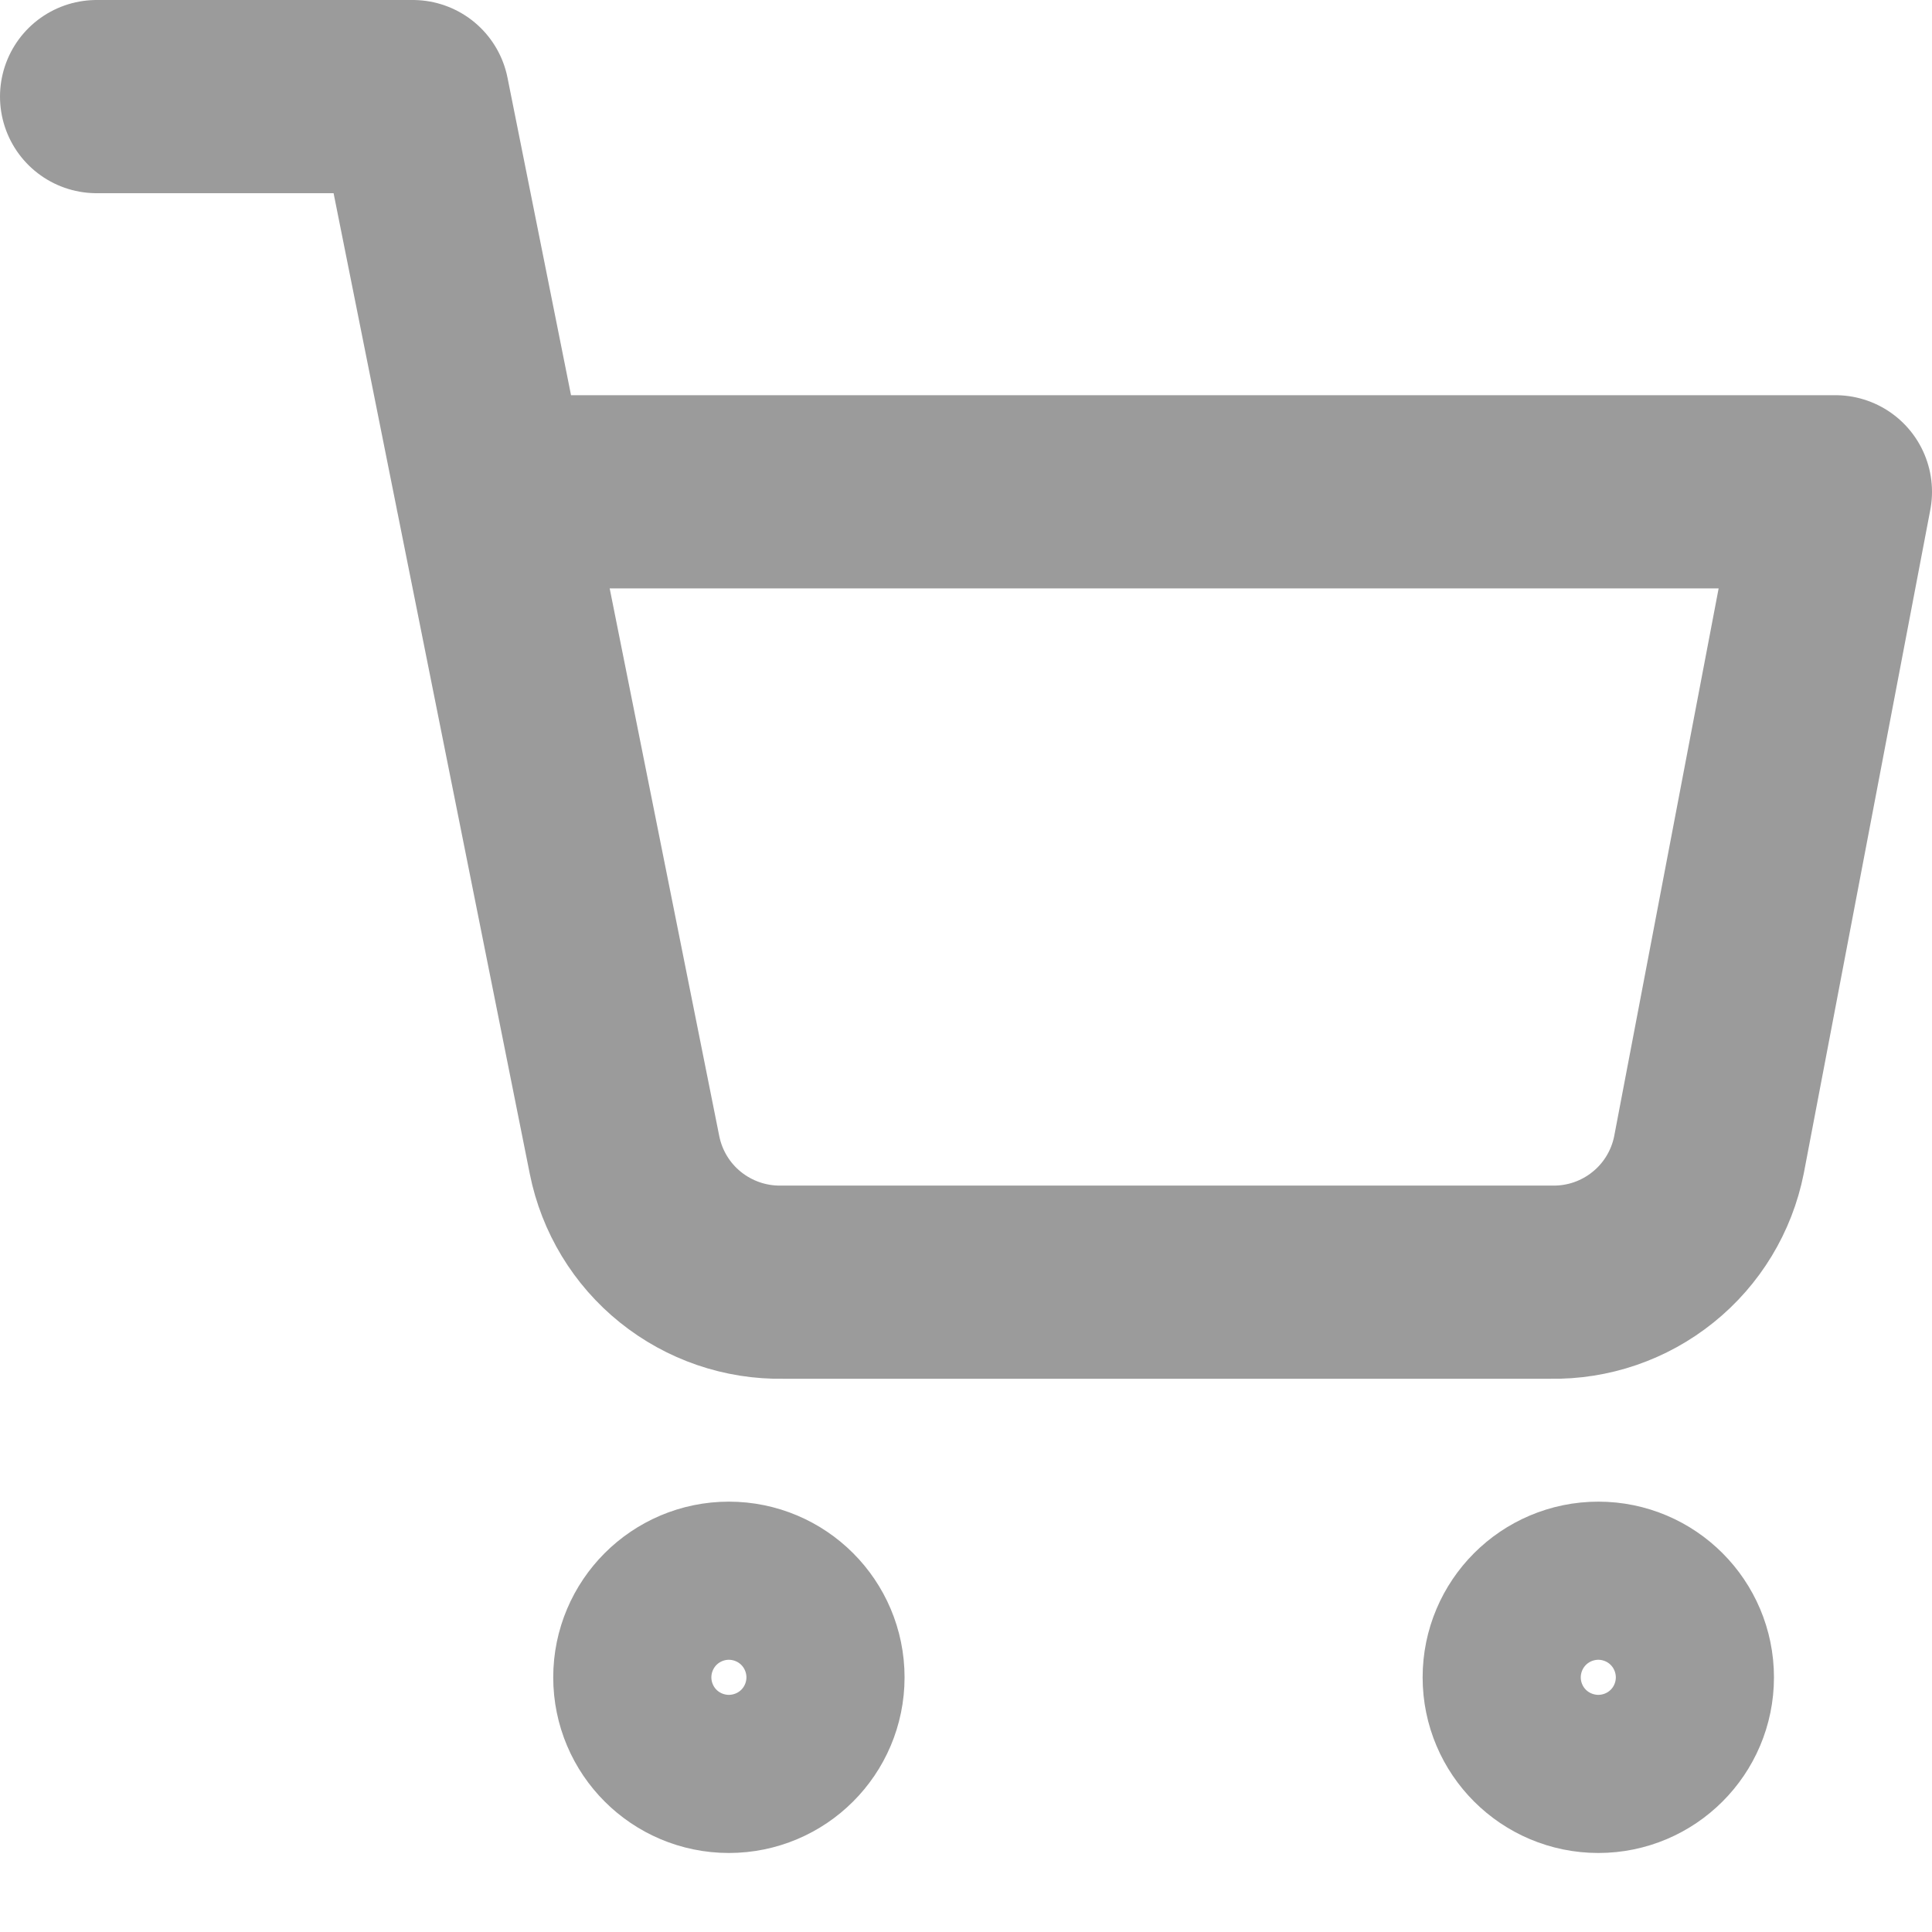
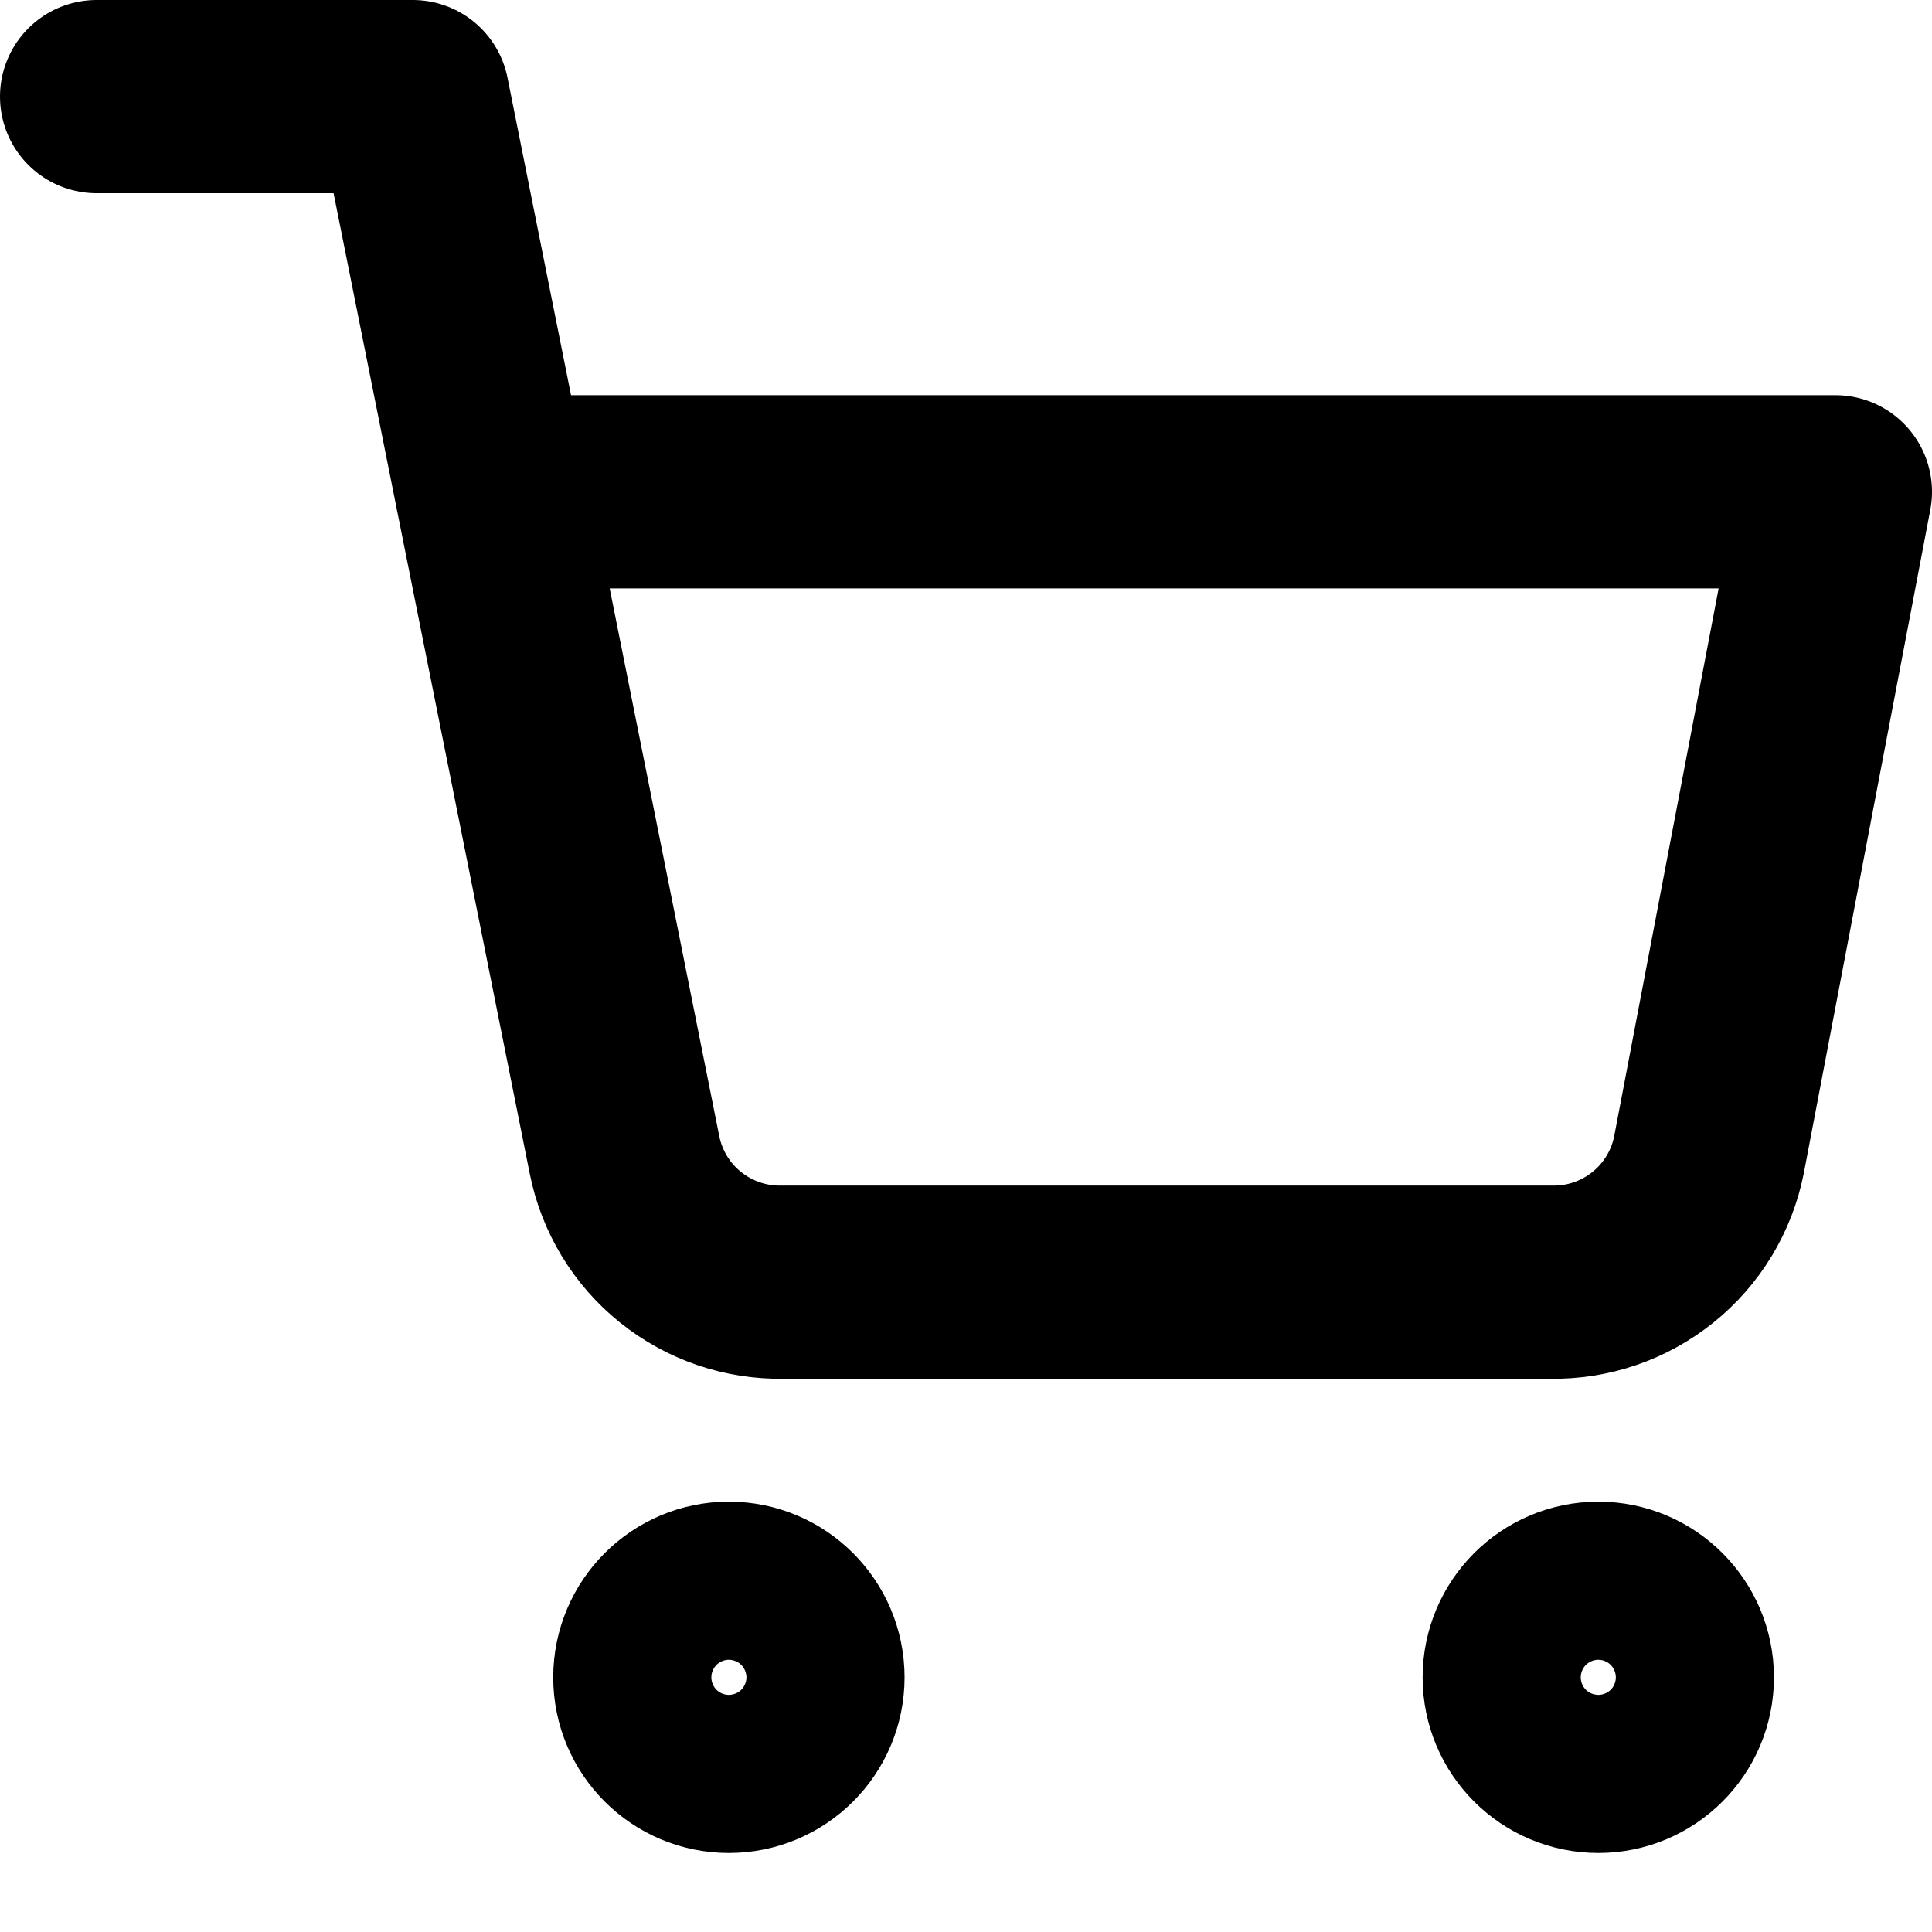
<svg xmlns="http://www.w3.org/2000/svg" width="20" height="20" viewBox="0 0 20 20" fill="none">
-   <path d="M7.545 18.182C7.997 18.182 8.364 17.816 8.364 17.364C8.364 16.912 7.997 16.545 7.545 16.545C7.094 16.545 6.727 16.912 6.727 17.364C6.727 17.816 7.094 18.182 7.545 18.182Z" stroke="#9B9B9B" stroke-width="2" stroke-linecap="round" stroke-linejoin="round" />
-   <path d="M16.546 18.182C16.997 18.182 17.364 17.816 17.364 17.364C17.364 16.912 16.997 16.545 16.546 16.545C16.094 16.545 15.727 16.912 15.727 17.364C15.727 17.816 16.094 18.182 16.546 18.182Z" stroke="#9B9B9B" stroke-width="2" stroke-linecap="round" stroke-linejoin="round" />
-   <path d="M1 1H4.273L6.465 11.956C6.54 12.332 6.745 12.671 7.044 12.911C7.344 13.152 7.718 13.28 8.102 13.273H16.055C16.439 13.28 16.813 13.152 17.112 12.911C17.411 12.671 17.616 12.332 17.691 11.956L19 5.091H5.091" stroke="#9B9B9B" stroke-width="2" stroke-linecap="round" stroke-linejoin="round" />
+   <path d="M7.545 18.182C7.997 18.182 8.364 17.816 8.364 17.364C8.364 16.912 7.997 16.545 7.545 16.545C7.094 16.545 6.727 16.912 6.727 17.364C6.727 17.816 7.094 18.182 7.545 18.182Z" stroke="black" stroke-width="2" stroke-linecap="round" stroke-linejoin="round" />
+   <path d="M16.546 18.182C16.997 18.182 17.364 17.816 17.364 17.364C17.364 16.912 16.997 16.545 16.546 16.545C16.094 16.545 15.727 16.912 15.727 17.364C15.727 17.816 16.094 18.182 16.546 18.182Z" stroke="black" stroke-width="2" stroke-linecap="round" stroke-linejoin="round" />
+   <path d="M1 1H4.273L6.465 11.956C6.54 12.332 6.745 12.671 7.044 12.911C7.344 13.152 7.718 13.28 8.102 13.273H16.055C16.439 13.28 16.813 13.152 17.112 12.911C17.411 12.671 17.616 12.332 17.691 11.956L19 5.091H5.091" stroke="black" stroke-width="2" stroke-linecap="round" stroke-linejoin="round" />
</svg>
